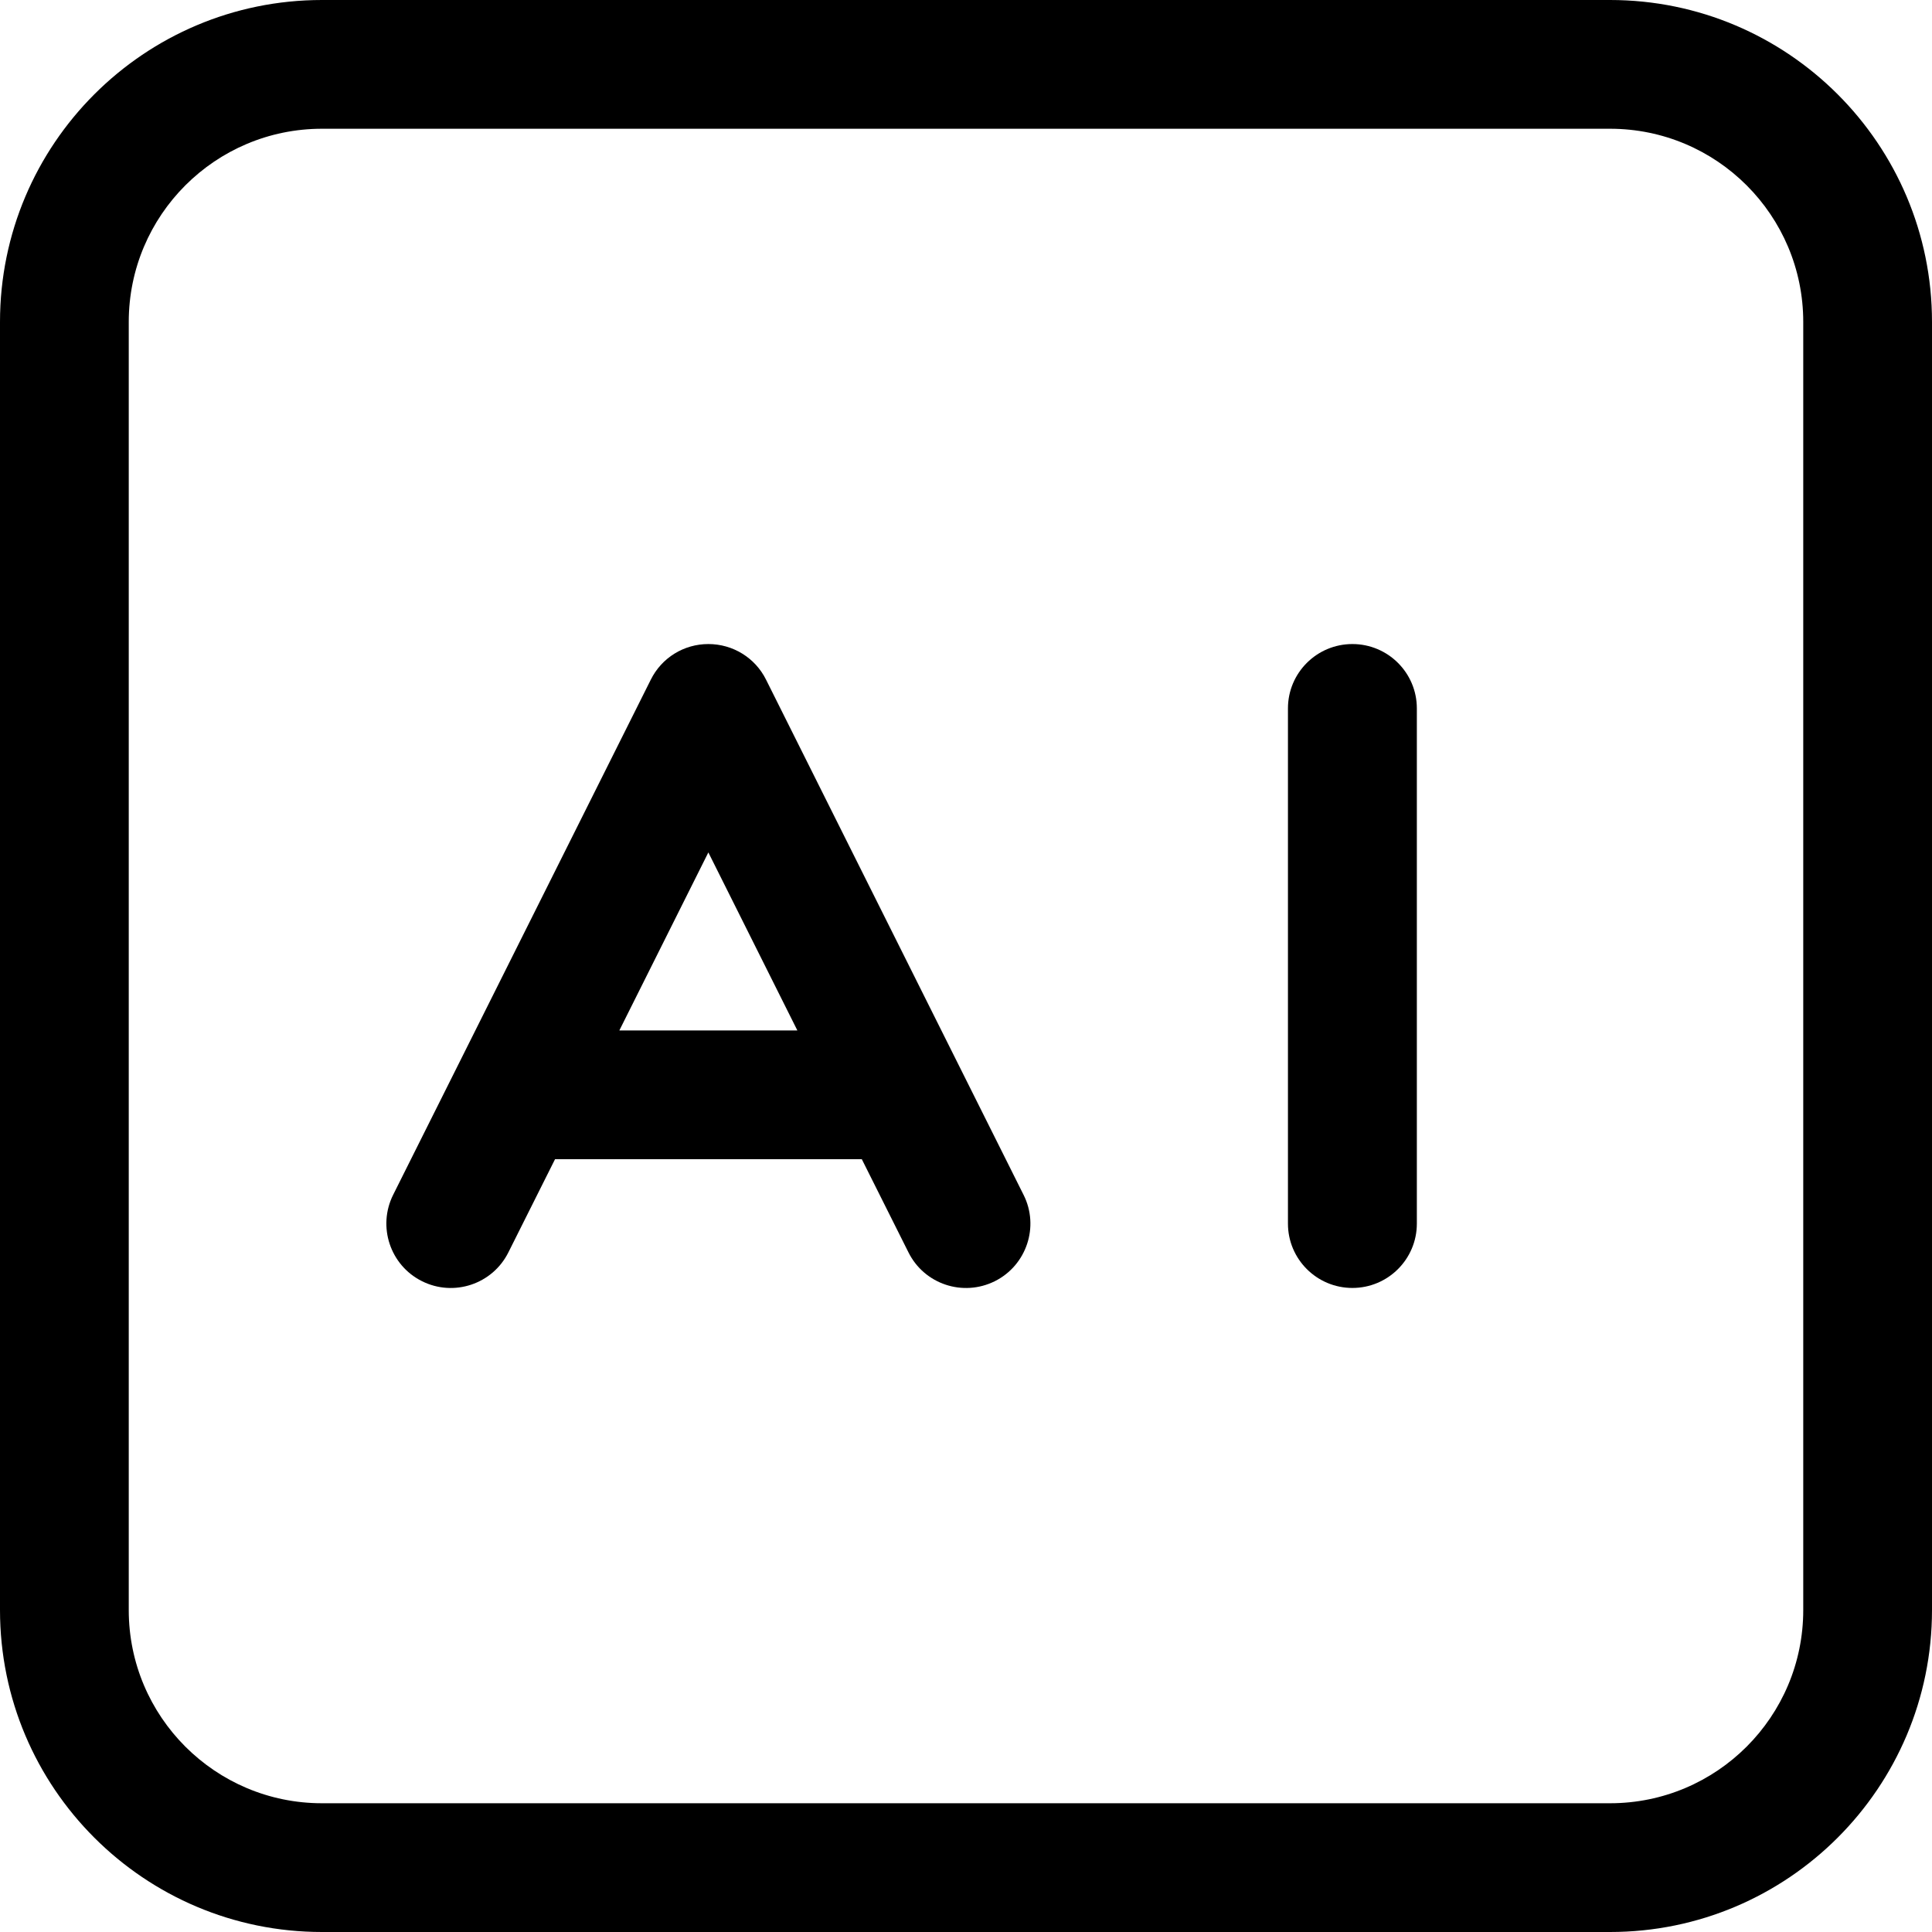
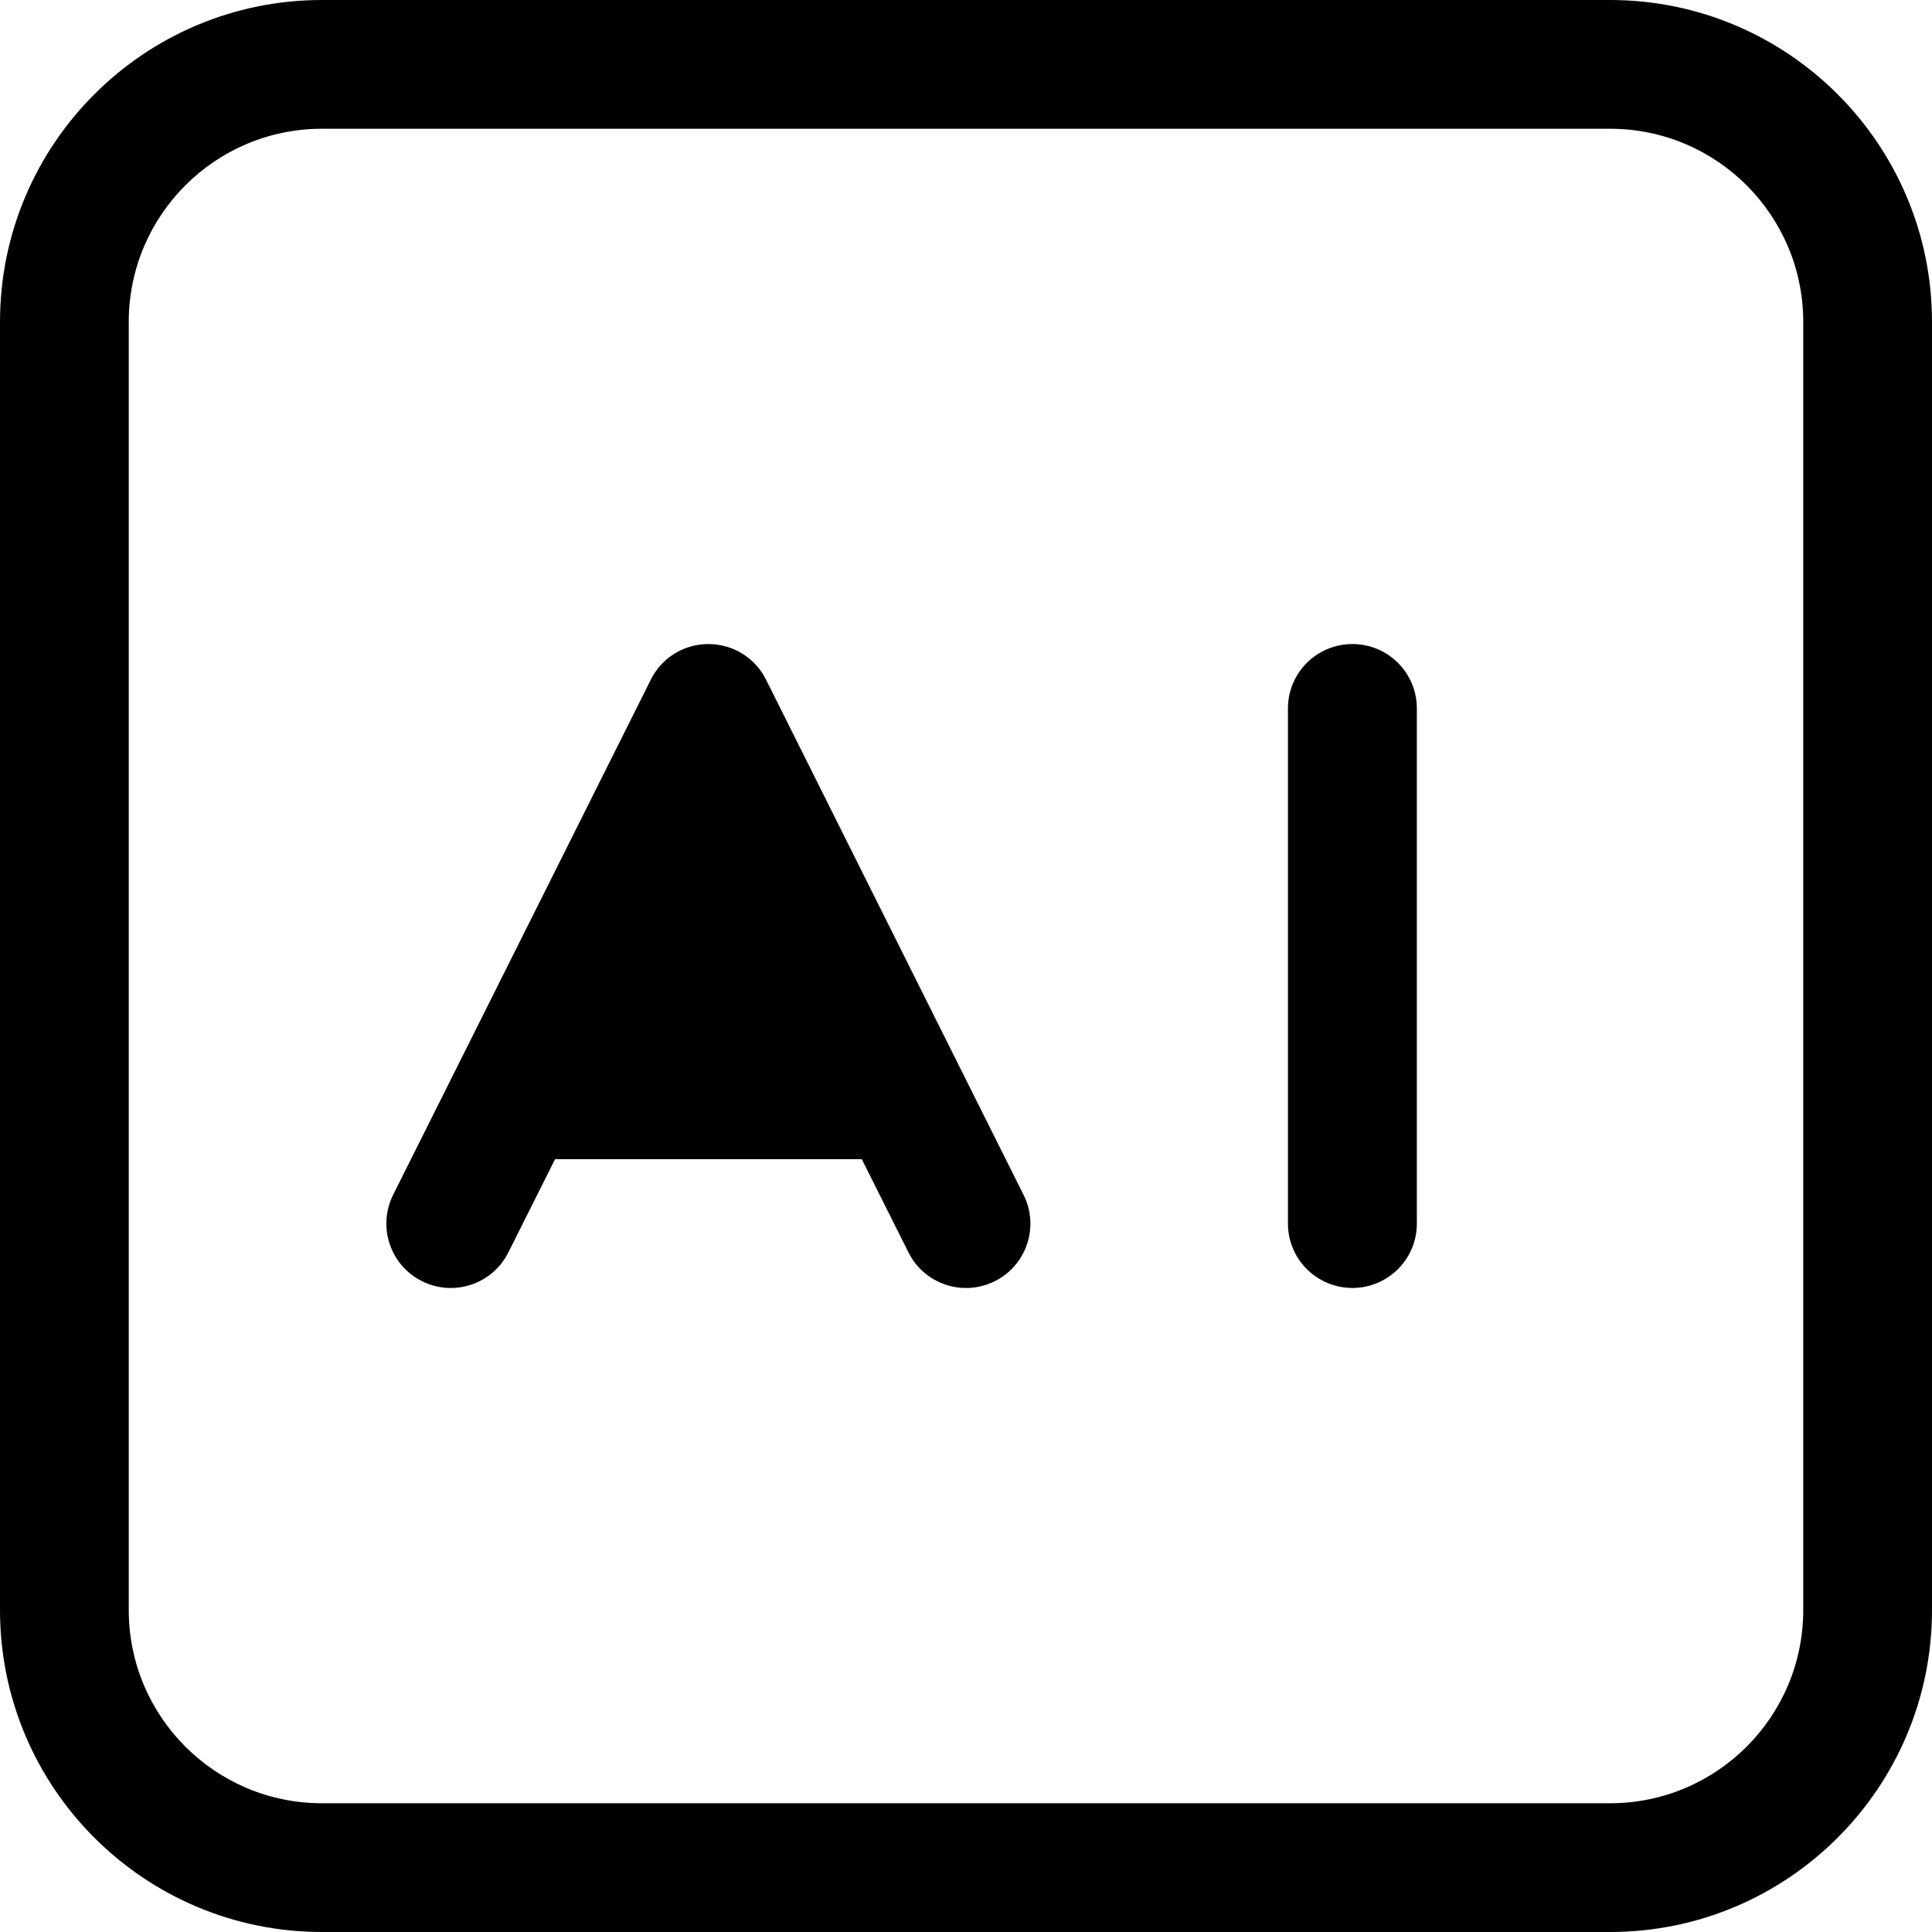
<svg xmlns="http://www.w3.org/2000/svg" width="14" height="14" viewBox="0 0 14 14" fill="none">
-   <path fill-rule="evenodd" clip-rule="evenodd" d="M0 2.333C0 1.045 1.045 0 2.333 0H11.667C12.955 0 14 1.045 14 2.333V11.667C14 12.955 12.955 14 11.667 14H2.333C1.045 14 0 12.955 0 11.667V2.333ZM2.333 0.933C1.56 0.933 0.933 1.56 0.933 2.333V11.667C0.933 12.44 1.56 13.067 2.333 13.067H11.667C12.44 13.067 13.067 12.44 13.067 11.667V2.333C13.067 1.56 12.44 0.933 11.667 0.933H2.333Z" fill="black" />
-   <path fill-rule="evenodd" clip-rule="evenodd" d="M5.551 4.925C5.472 4.766 5.31 4.667 5.133 4.667C4.956 4.667 4.795 4.766 4.716 4.925L2.849 8.658C2.734 8.888 2.827 9.169 3.058 9.284C3.288 9.399 3.569 9.306 3.684 9.075L4.022 8.4H6.245L6.583 9.075C6.698 9.306 6.978 9.399 7.209 9.284C7.439 9.169 7.533 8.888 7.417 8.658L5.551 4.925ZM5.778 7.467L5.133 6.177L4.488 7.467H5.778Z" fill="black" />
-   <path fill-rule="evenodd" clip-rule="evenodd" d="M9.8 4.667C10.058 4.667 10.267 4.876 10.267 5.133V8.867C10.267 9.124 10.058 9.333 9.8 9.333C9.542 9.333 9.333 9.124 9.333 8.867V5.133C9.333 4.876 9.542 4.667 9.8 4.667Z" fill="black" />
+   <path fillRule="evenodd" clipRule="evenodd" d="M0 2.333C0 1.045 1.045 0 2.333 0H11.667C12.955 0 14 1.045 14 2.333V11.667C14 12.955 12.955 14 11.667 14H2.333C1.045 14 0 12.955 0 11.667V2.333ZM2.333 0.933C1.56 0.933 0.933 1.56 0.933 2.333V11.667C0.933 12.44 1.56 13.067 2.333 13.067H11.667C12.44 13.067 13.067 12.44 13.067 11.667V2.333C13.067 1.56 12.44 0.933 11.667 0.933H2.333Z" fill="black" />
+   <path fillRule="evenodd" clipRule="evenodd" d="M5.551 4.925C5.472 4.766 5.31 4.667 5.133 4.667C4.956 4.667 4.795 4.766 4.716 4.925L2.849 8.658C2.734 8.888 2.827 9.169 3.058 9.284C3.288 9.399 3.569 9.306 3.684 9.075L4.022 8.4H6.245L6.583 9.075C6.698 9.306 6.978 9.399 7.209 9.284C7.439 9.169 7.533 8.888 7.417 8.658L5.551 4.925ZM5.778 7.467L5.133 6.177L4.488 7.467H5.778Z" fill="black" />
+   <path fillRule="evenodd" clipRule="evenodd" d="M9.8 4.667C10.058 4.667 10.267 4.876 10.267 5.133V8.867C10.267 9.124 10.058 9.333 9.8 9.333C9.542 9.333 9.333 9.124 9.333 8.867V5.133C9.333 4.876 9.542 4.667 9.8 4.667Z" fill="black" />
</svg>
